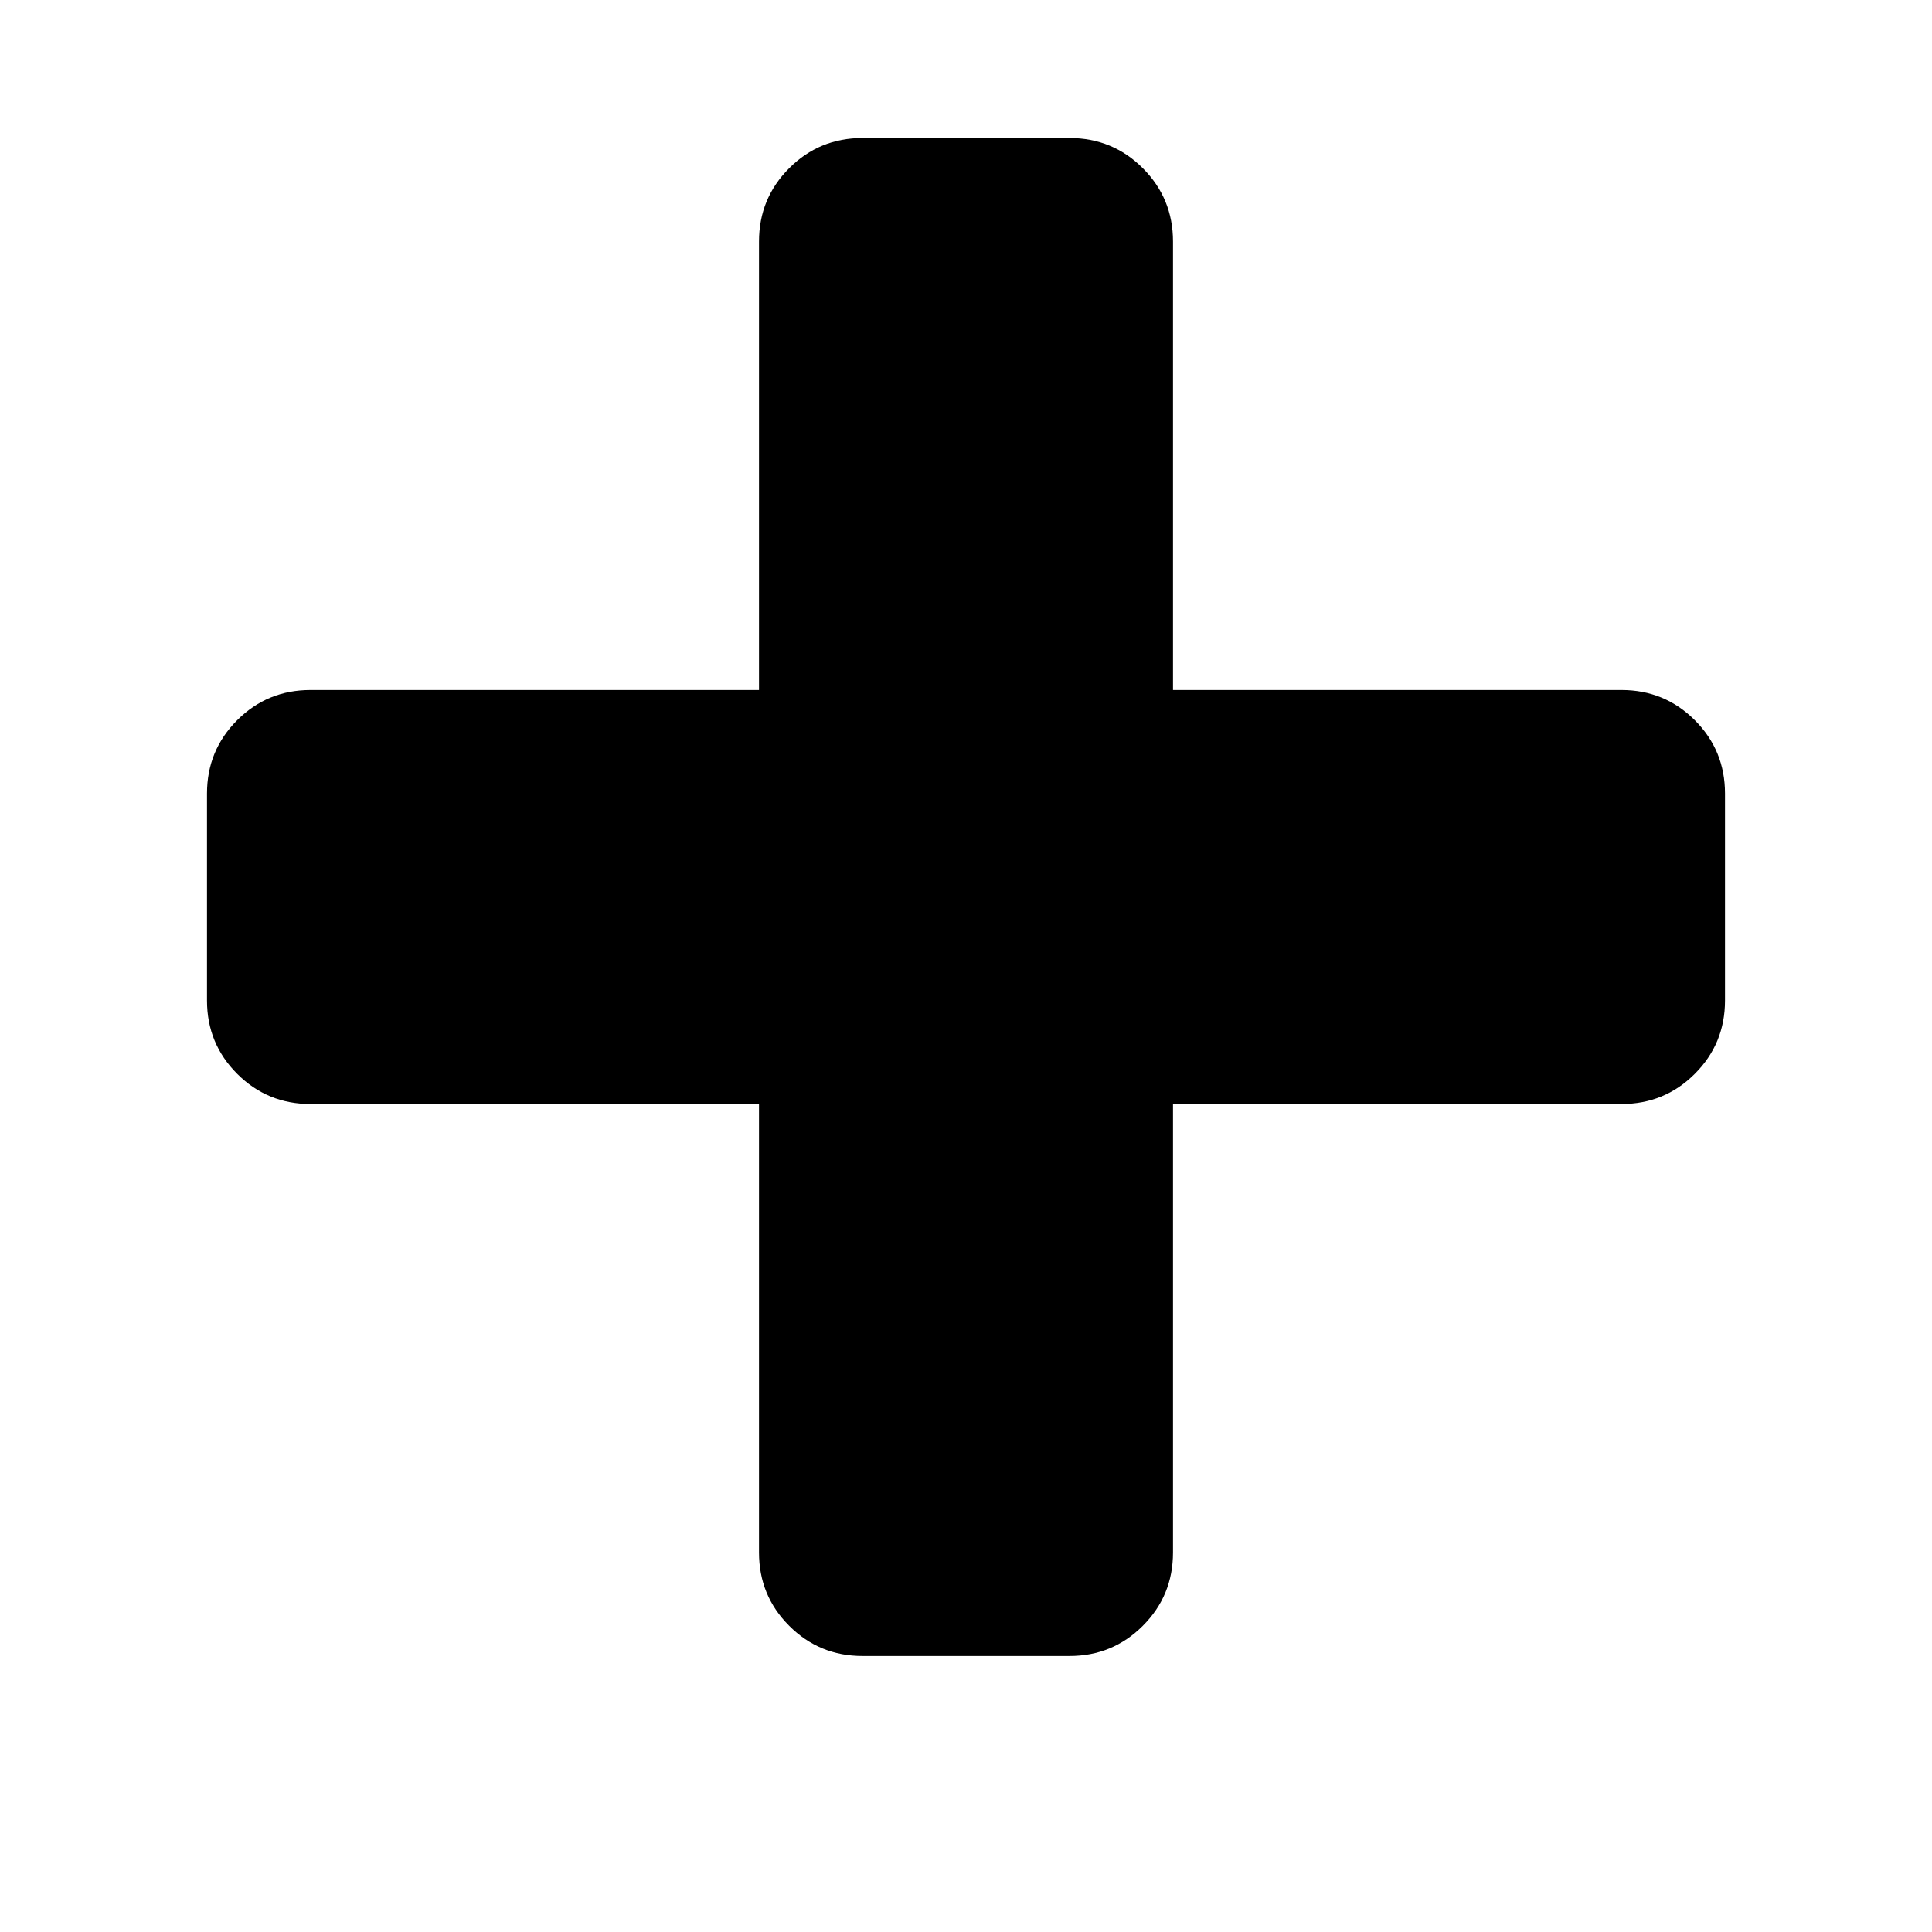
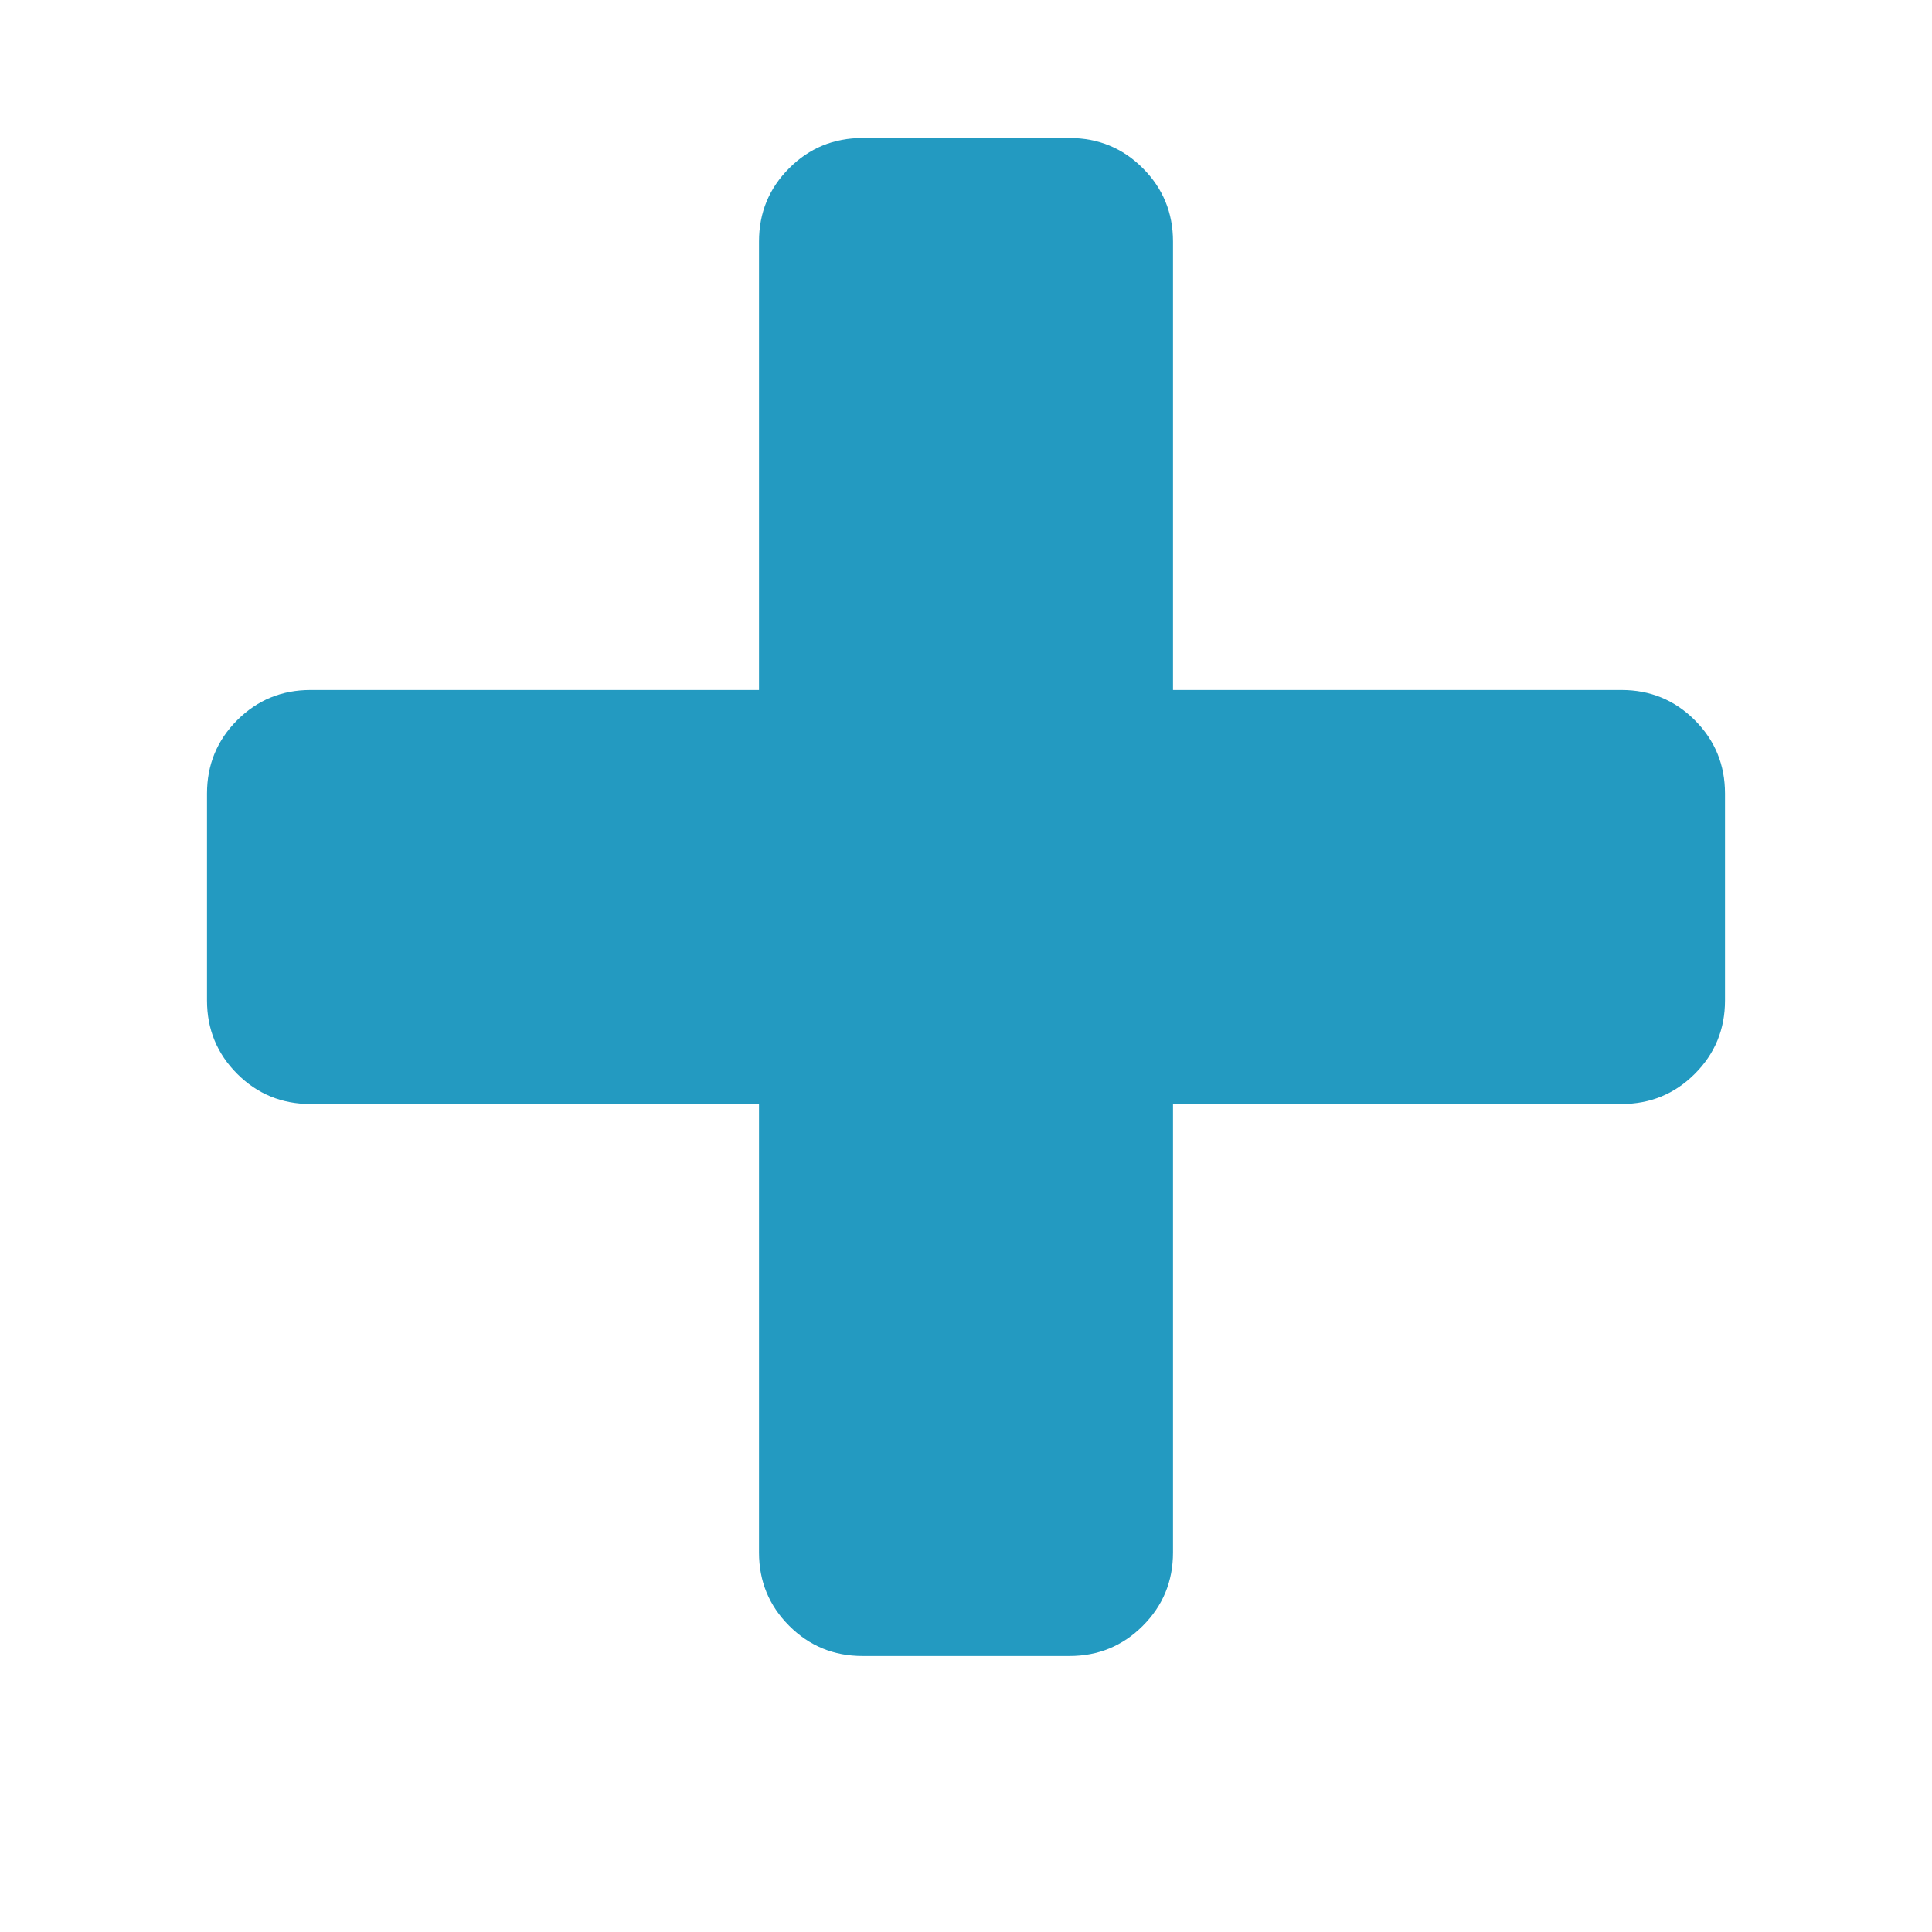
<svg xmlns="http://www.w3.org/2000/svg" width="1792" height="1792" viewBox="0 0 1792 1792">
-   <path d="M1600 736v192q0 40-28 68t-68 28h-416v416q0 40-28 68t-68 28h-192q-40 0-68-28t-28-68v-416h-416q-40 0-68-28t-28-68v-192q0-40 28-68t68-28h416v-416q0-40 28-68t68-28h192q40 0 68 28t28 68v416h416q40 0 68 28t28 68z" />
+   <path d="M1600 736v192q0 40-28 68t-68 28h-416v416q0 40-28 68t-68 28h-192q-40 0-68-28t-28-68v-416h-416q-40 0-68-28t-28-68v-192q0-40 28-68t68-28h416v-416q0-40 28-68t68-28h192q40 0 68 28t28 68v416h416q40 0 68 28t28 68z" fill="#239ac1" />
</svg>
